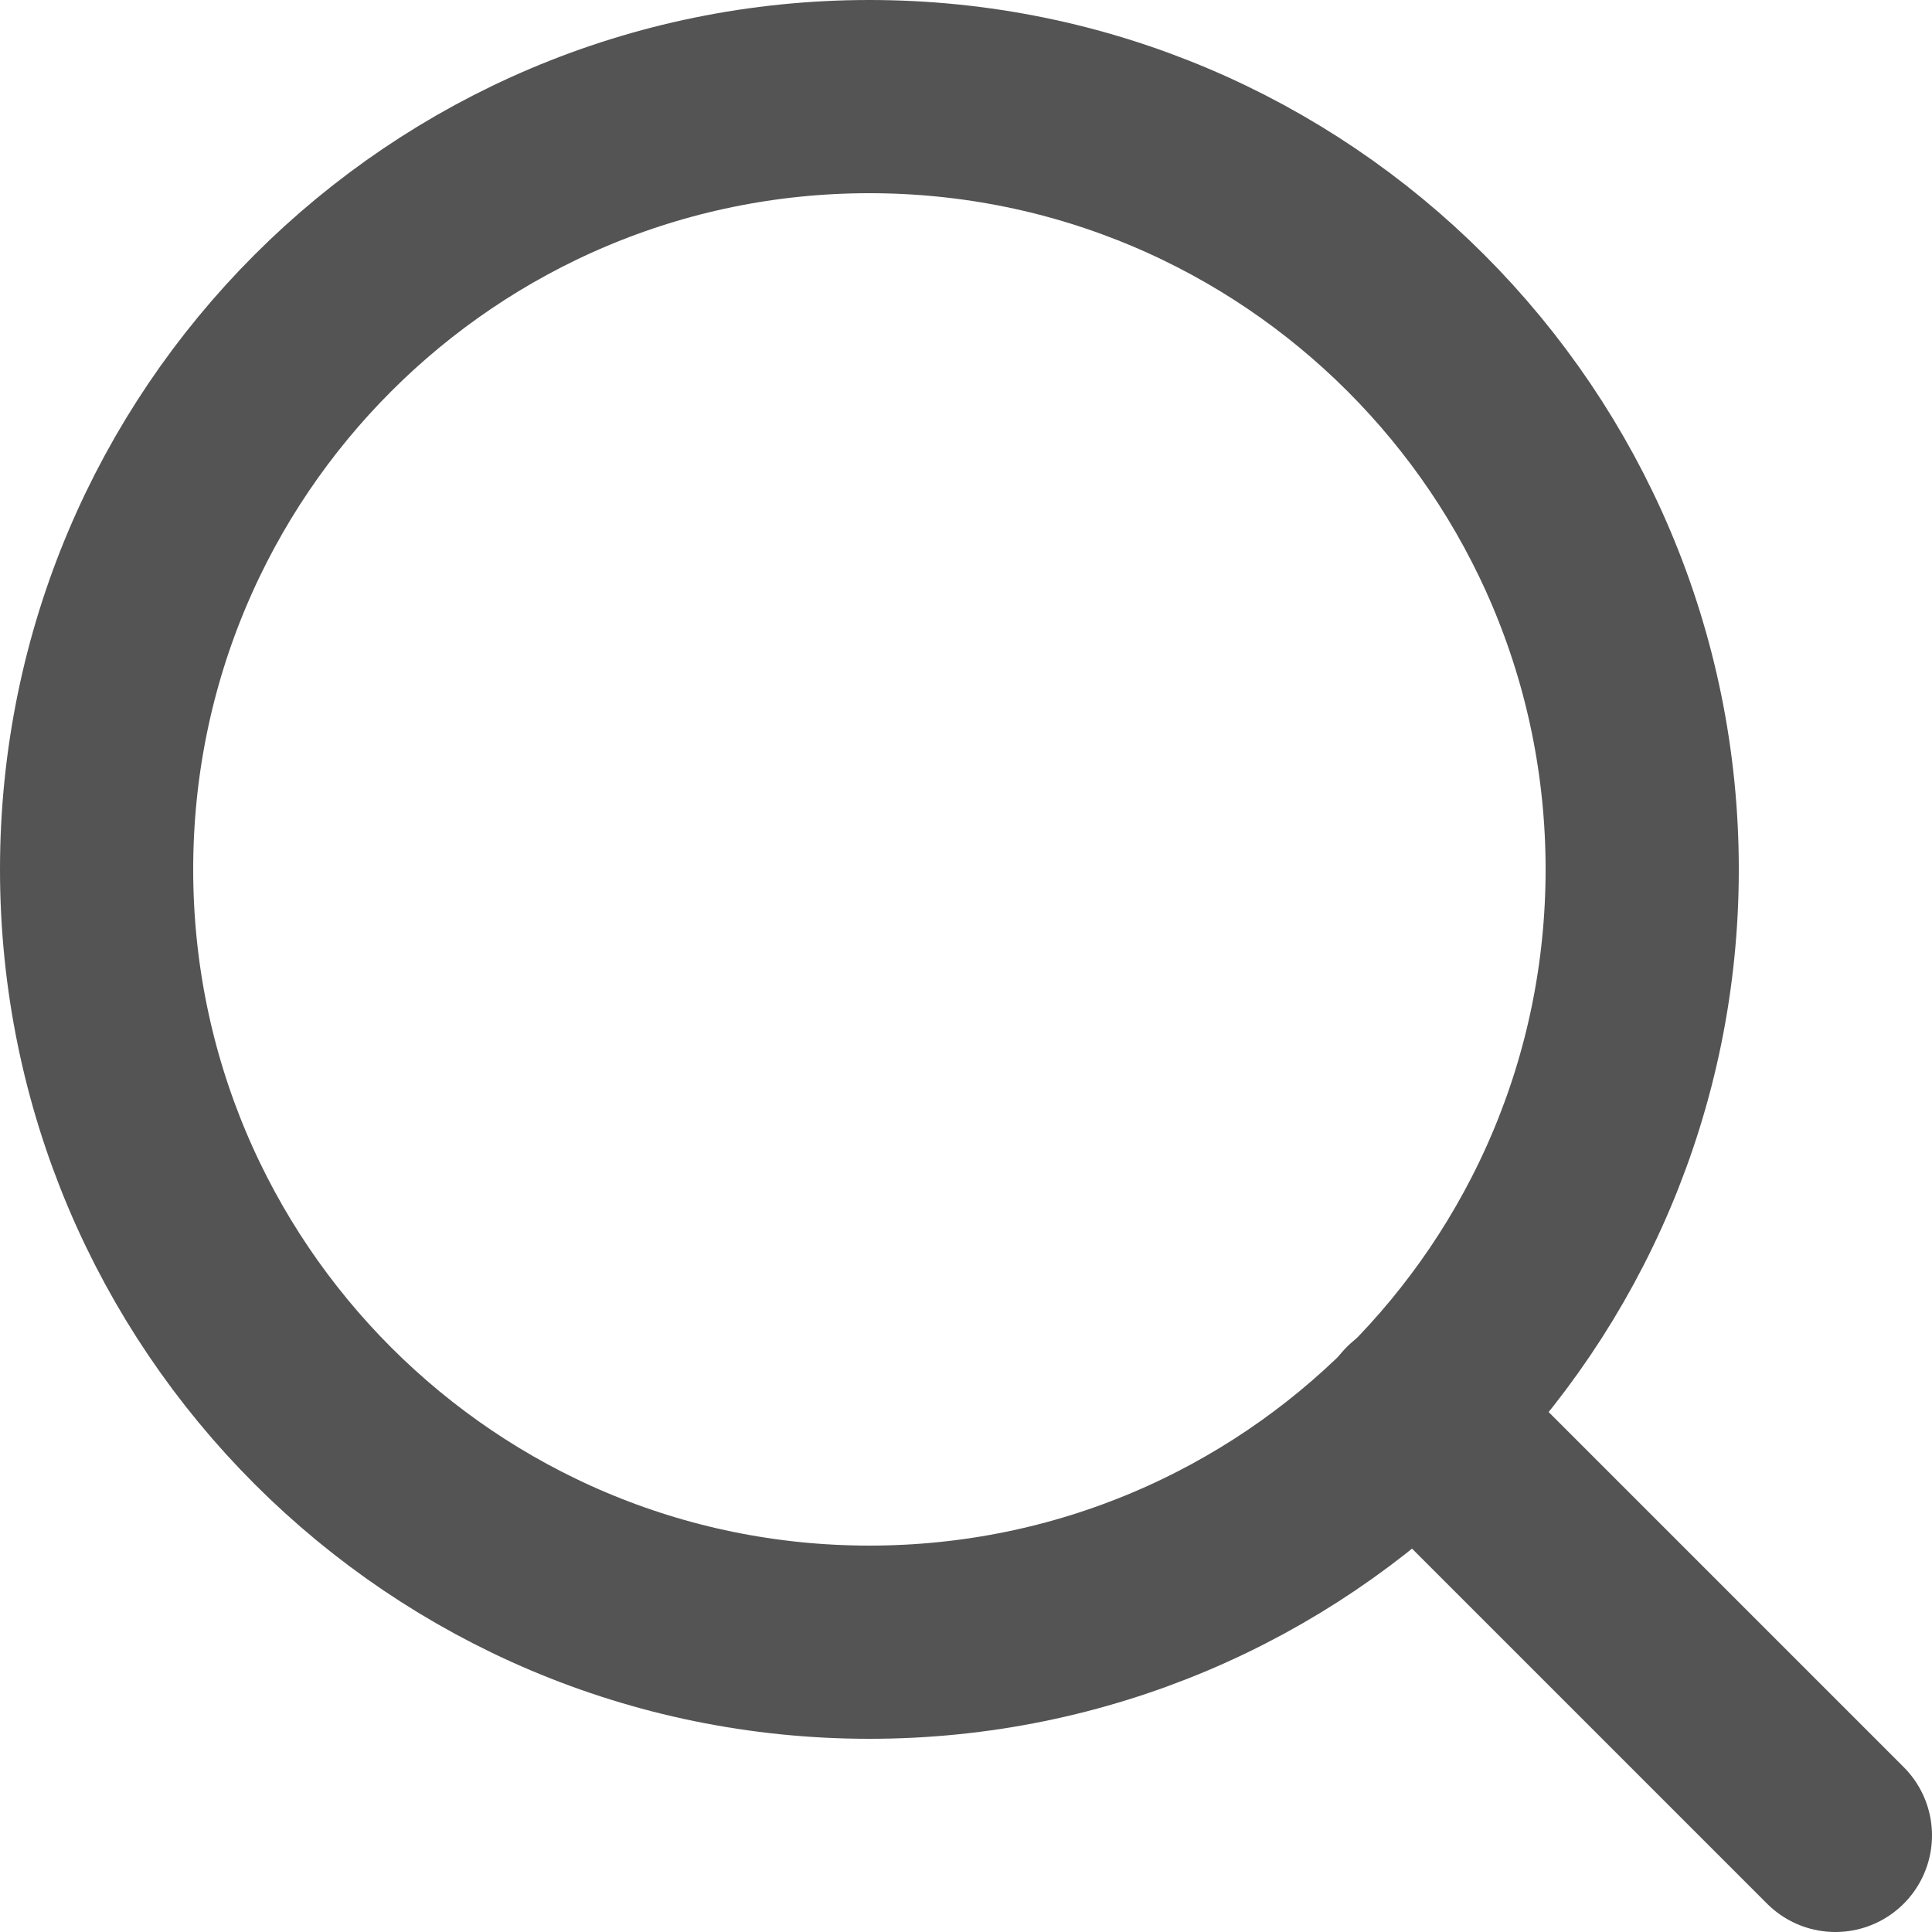
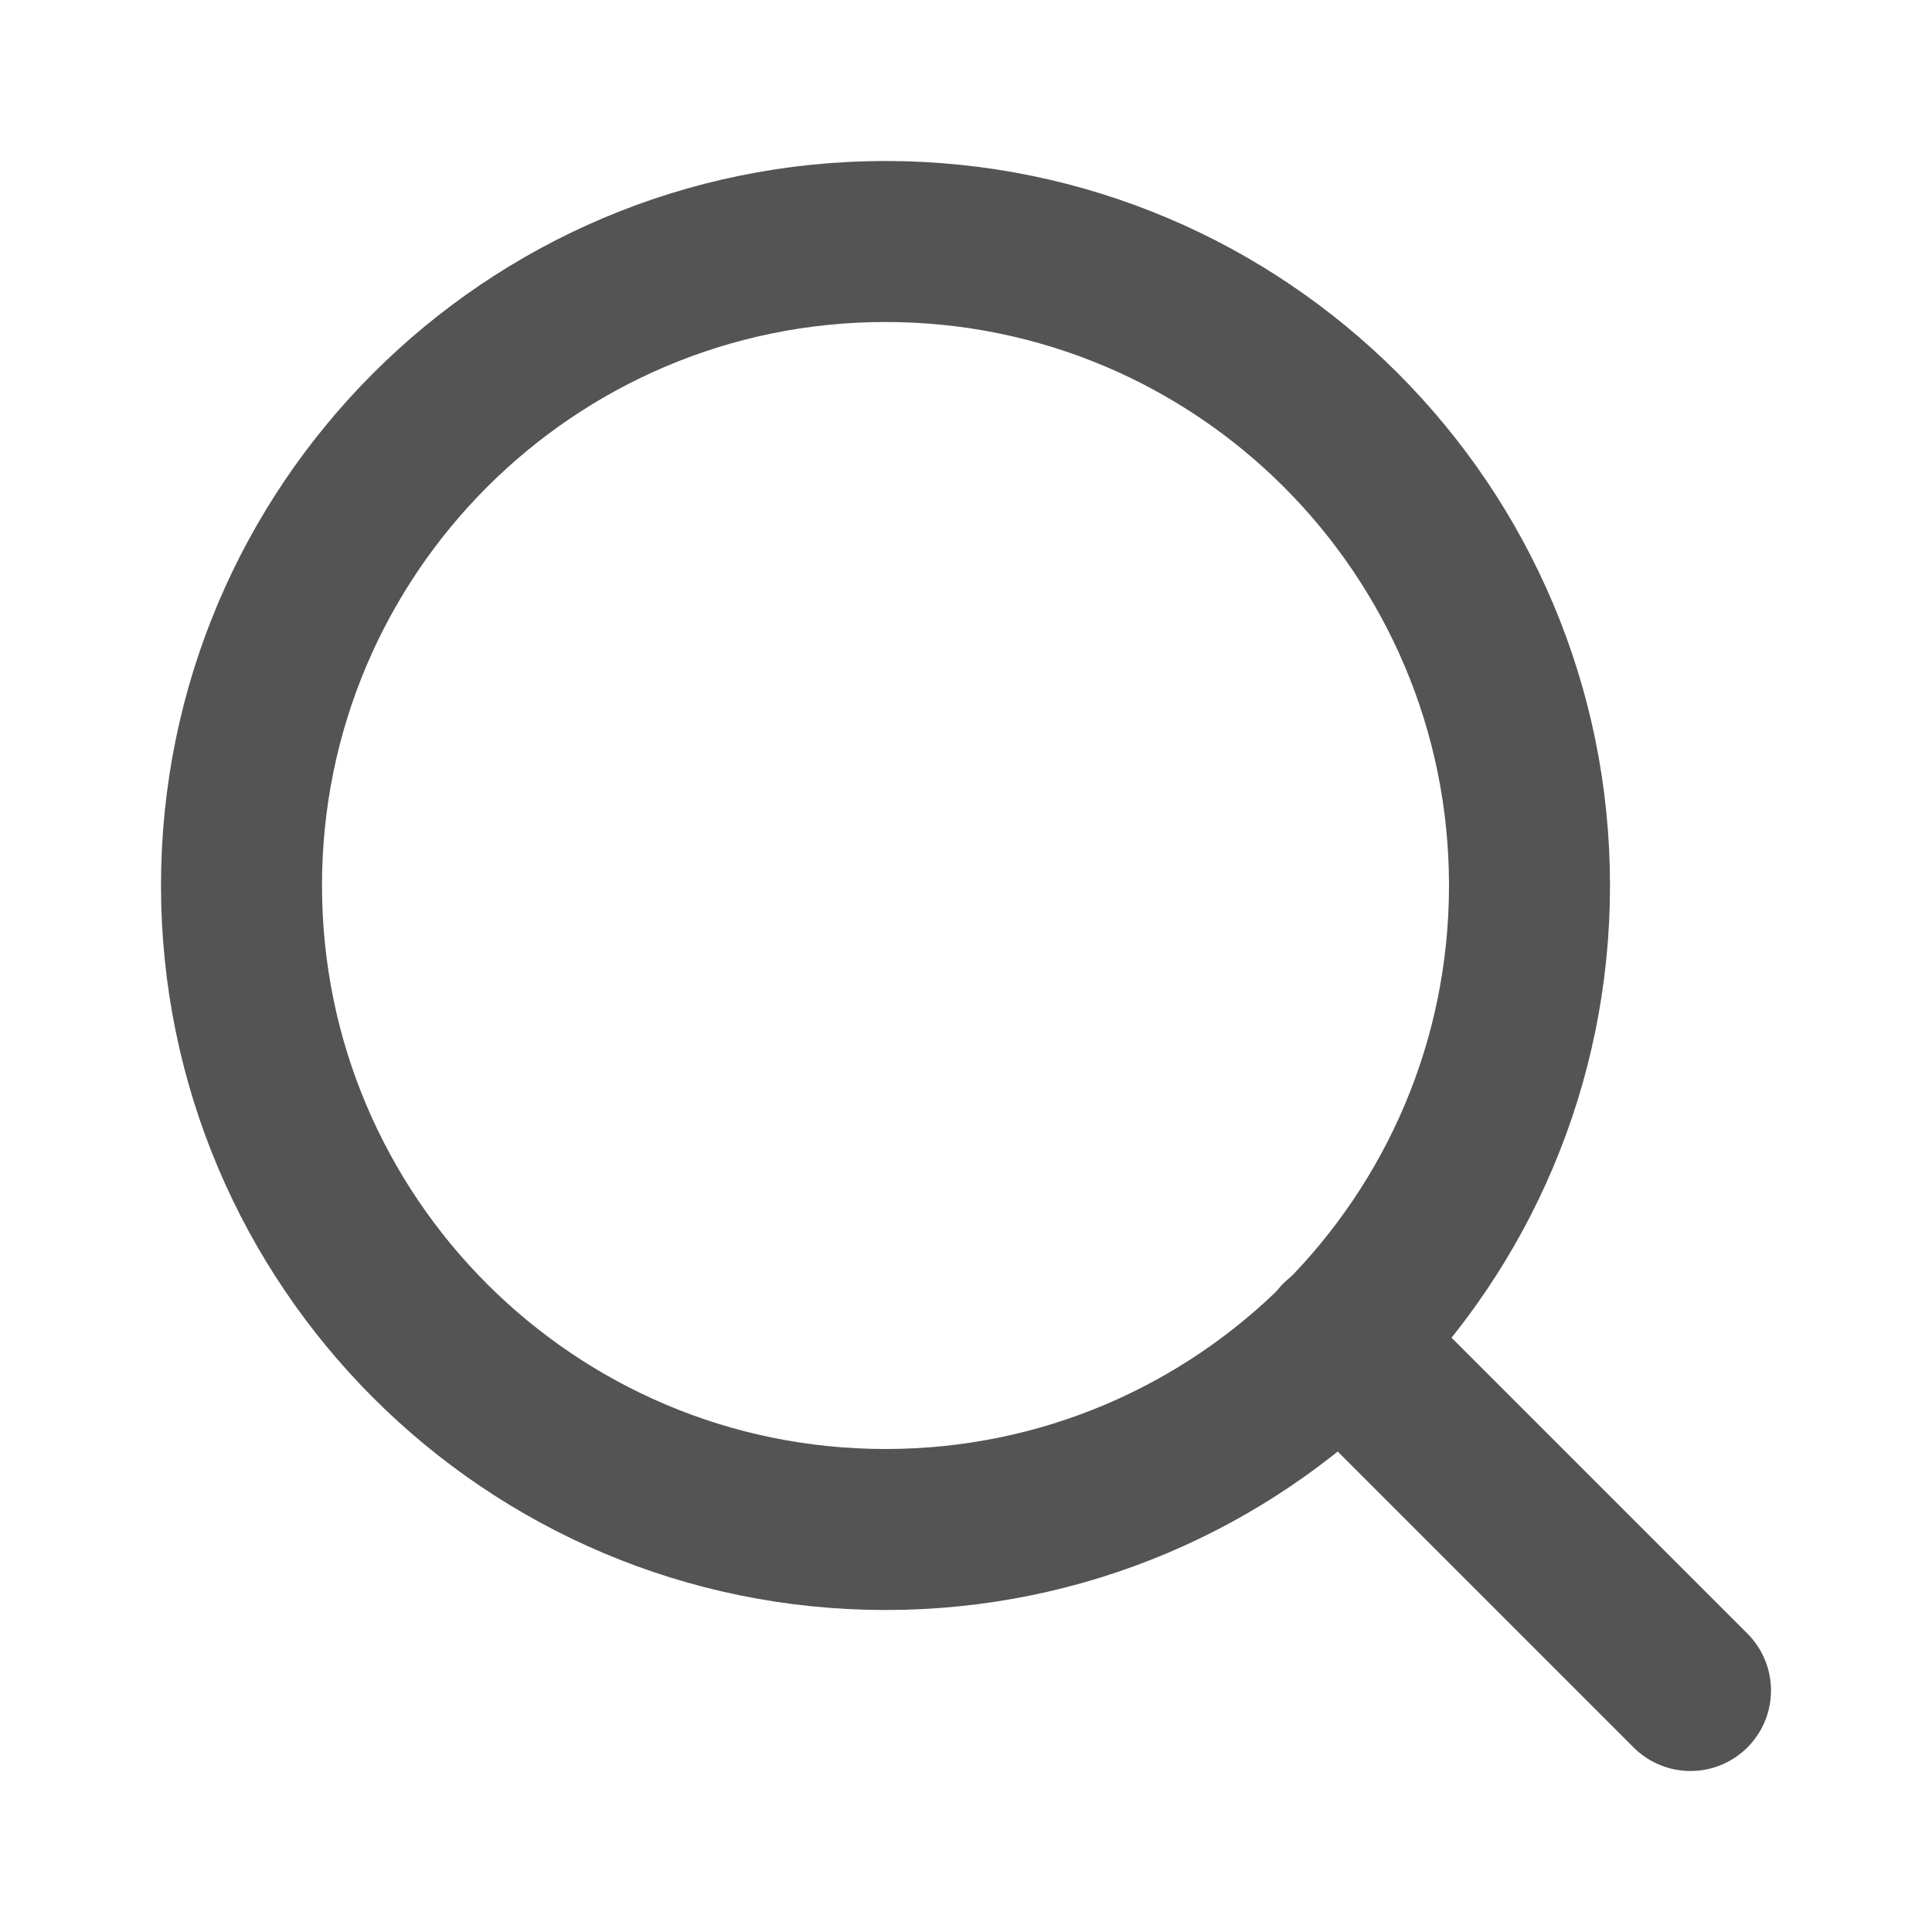
- <svg xmlns="http://www.w3.org/2000/svg" width="20" height="20" viewBox="0 0 20 20" fill="none">
-   <path d="M9 17C13.418 17 17 13.418 17 9C17 4.582 13.418 1 9 1C4.582 1 1 4.582 1 9C1 13.418 4.582 17 9 17Z" stroke="#545454" stroke-width="2" stroke-linecap="round" stroke-linejoin="round" />
-   <path d="M19 19L14.65 14.65" stroke="#545454" stroke-width="2" stroke-linecap="round" stroke-linejoin="round" />
+ <svg xmlns="http://www.w3.org/2000/svg" width="24" height="24" viewBox="0 0 24 24" fill="none">
+   <path d="M11 19C15.418 19 19 15.418 19 11C19 6.582 15.418 3 11 3C6.582 3 3 6.582 3 11C3 15.418 6.582 19 11 19Z" stroke="#545454" stroke-width="2" stroke-linecap="round" stroke-linejoin="round" />
+   <path d="M21 21L16.65 16.65" stroke="#545454" stroke-width="2" stroke-linecap="round" stroke-linejoin="round" />
</svg>
